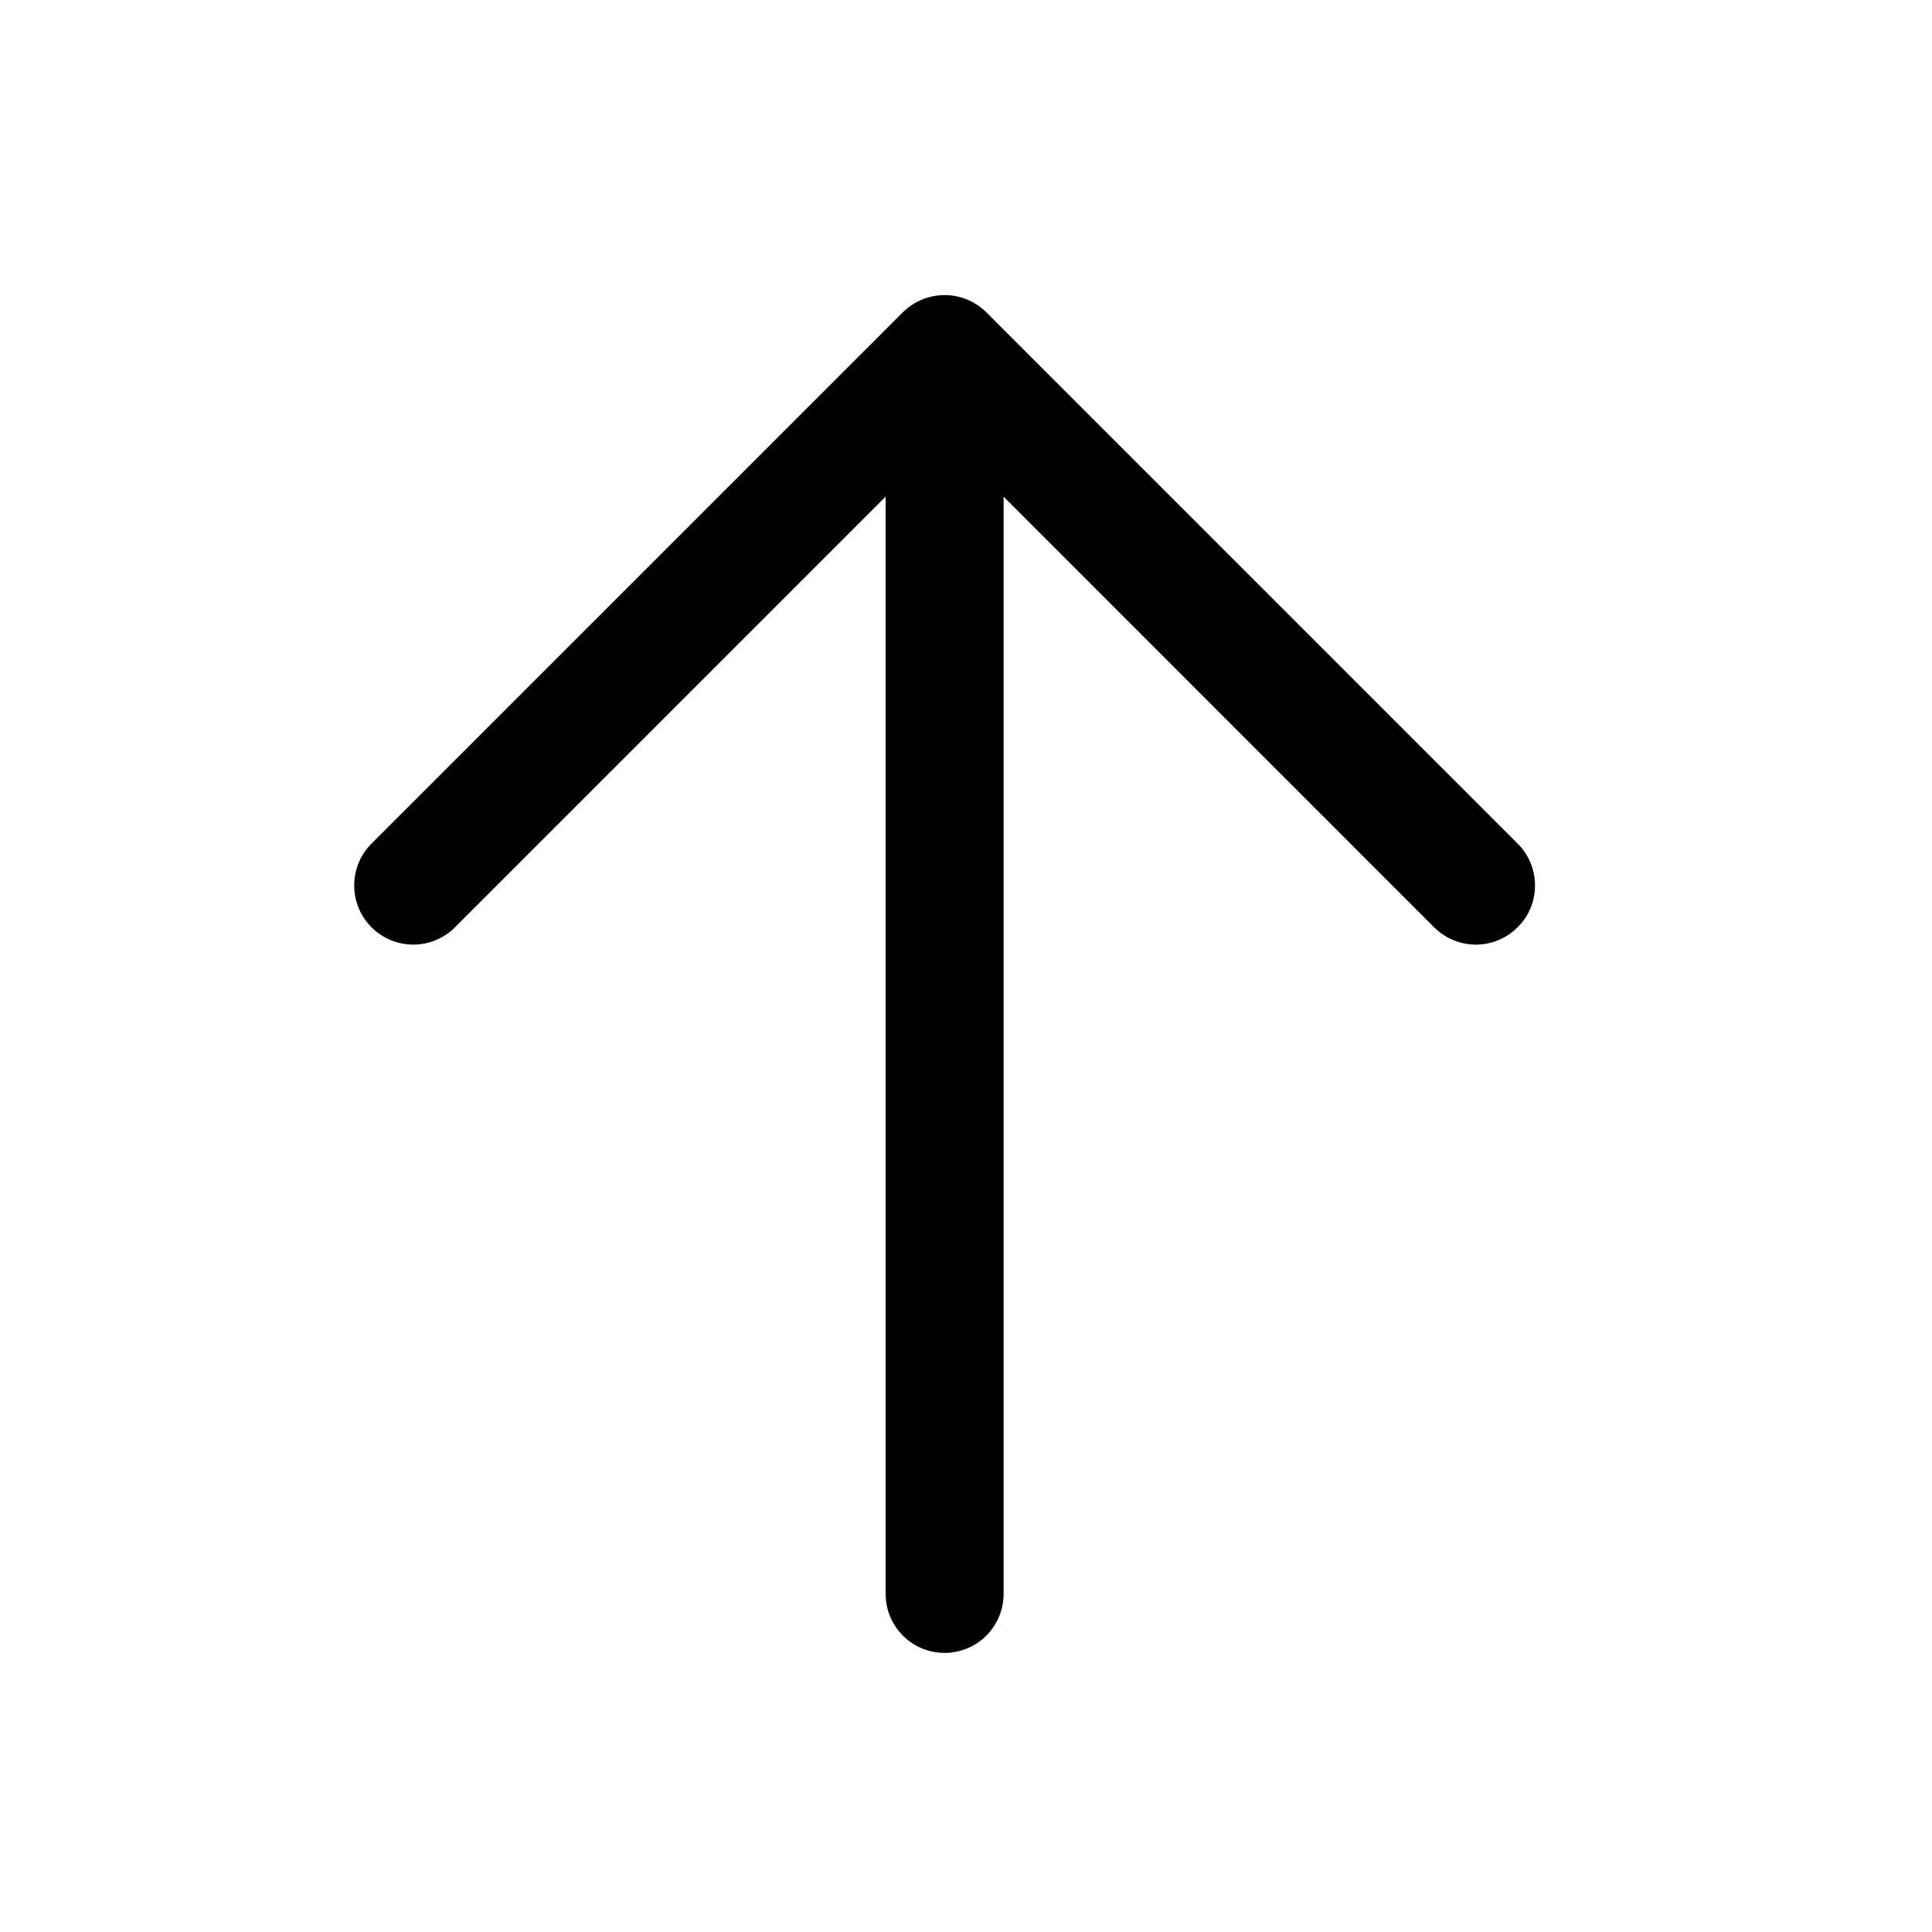
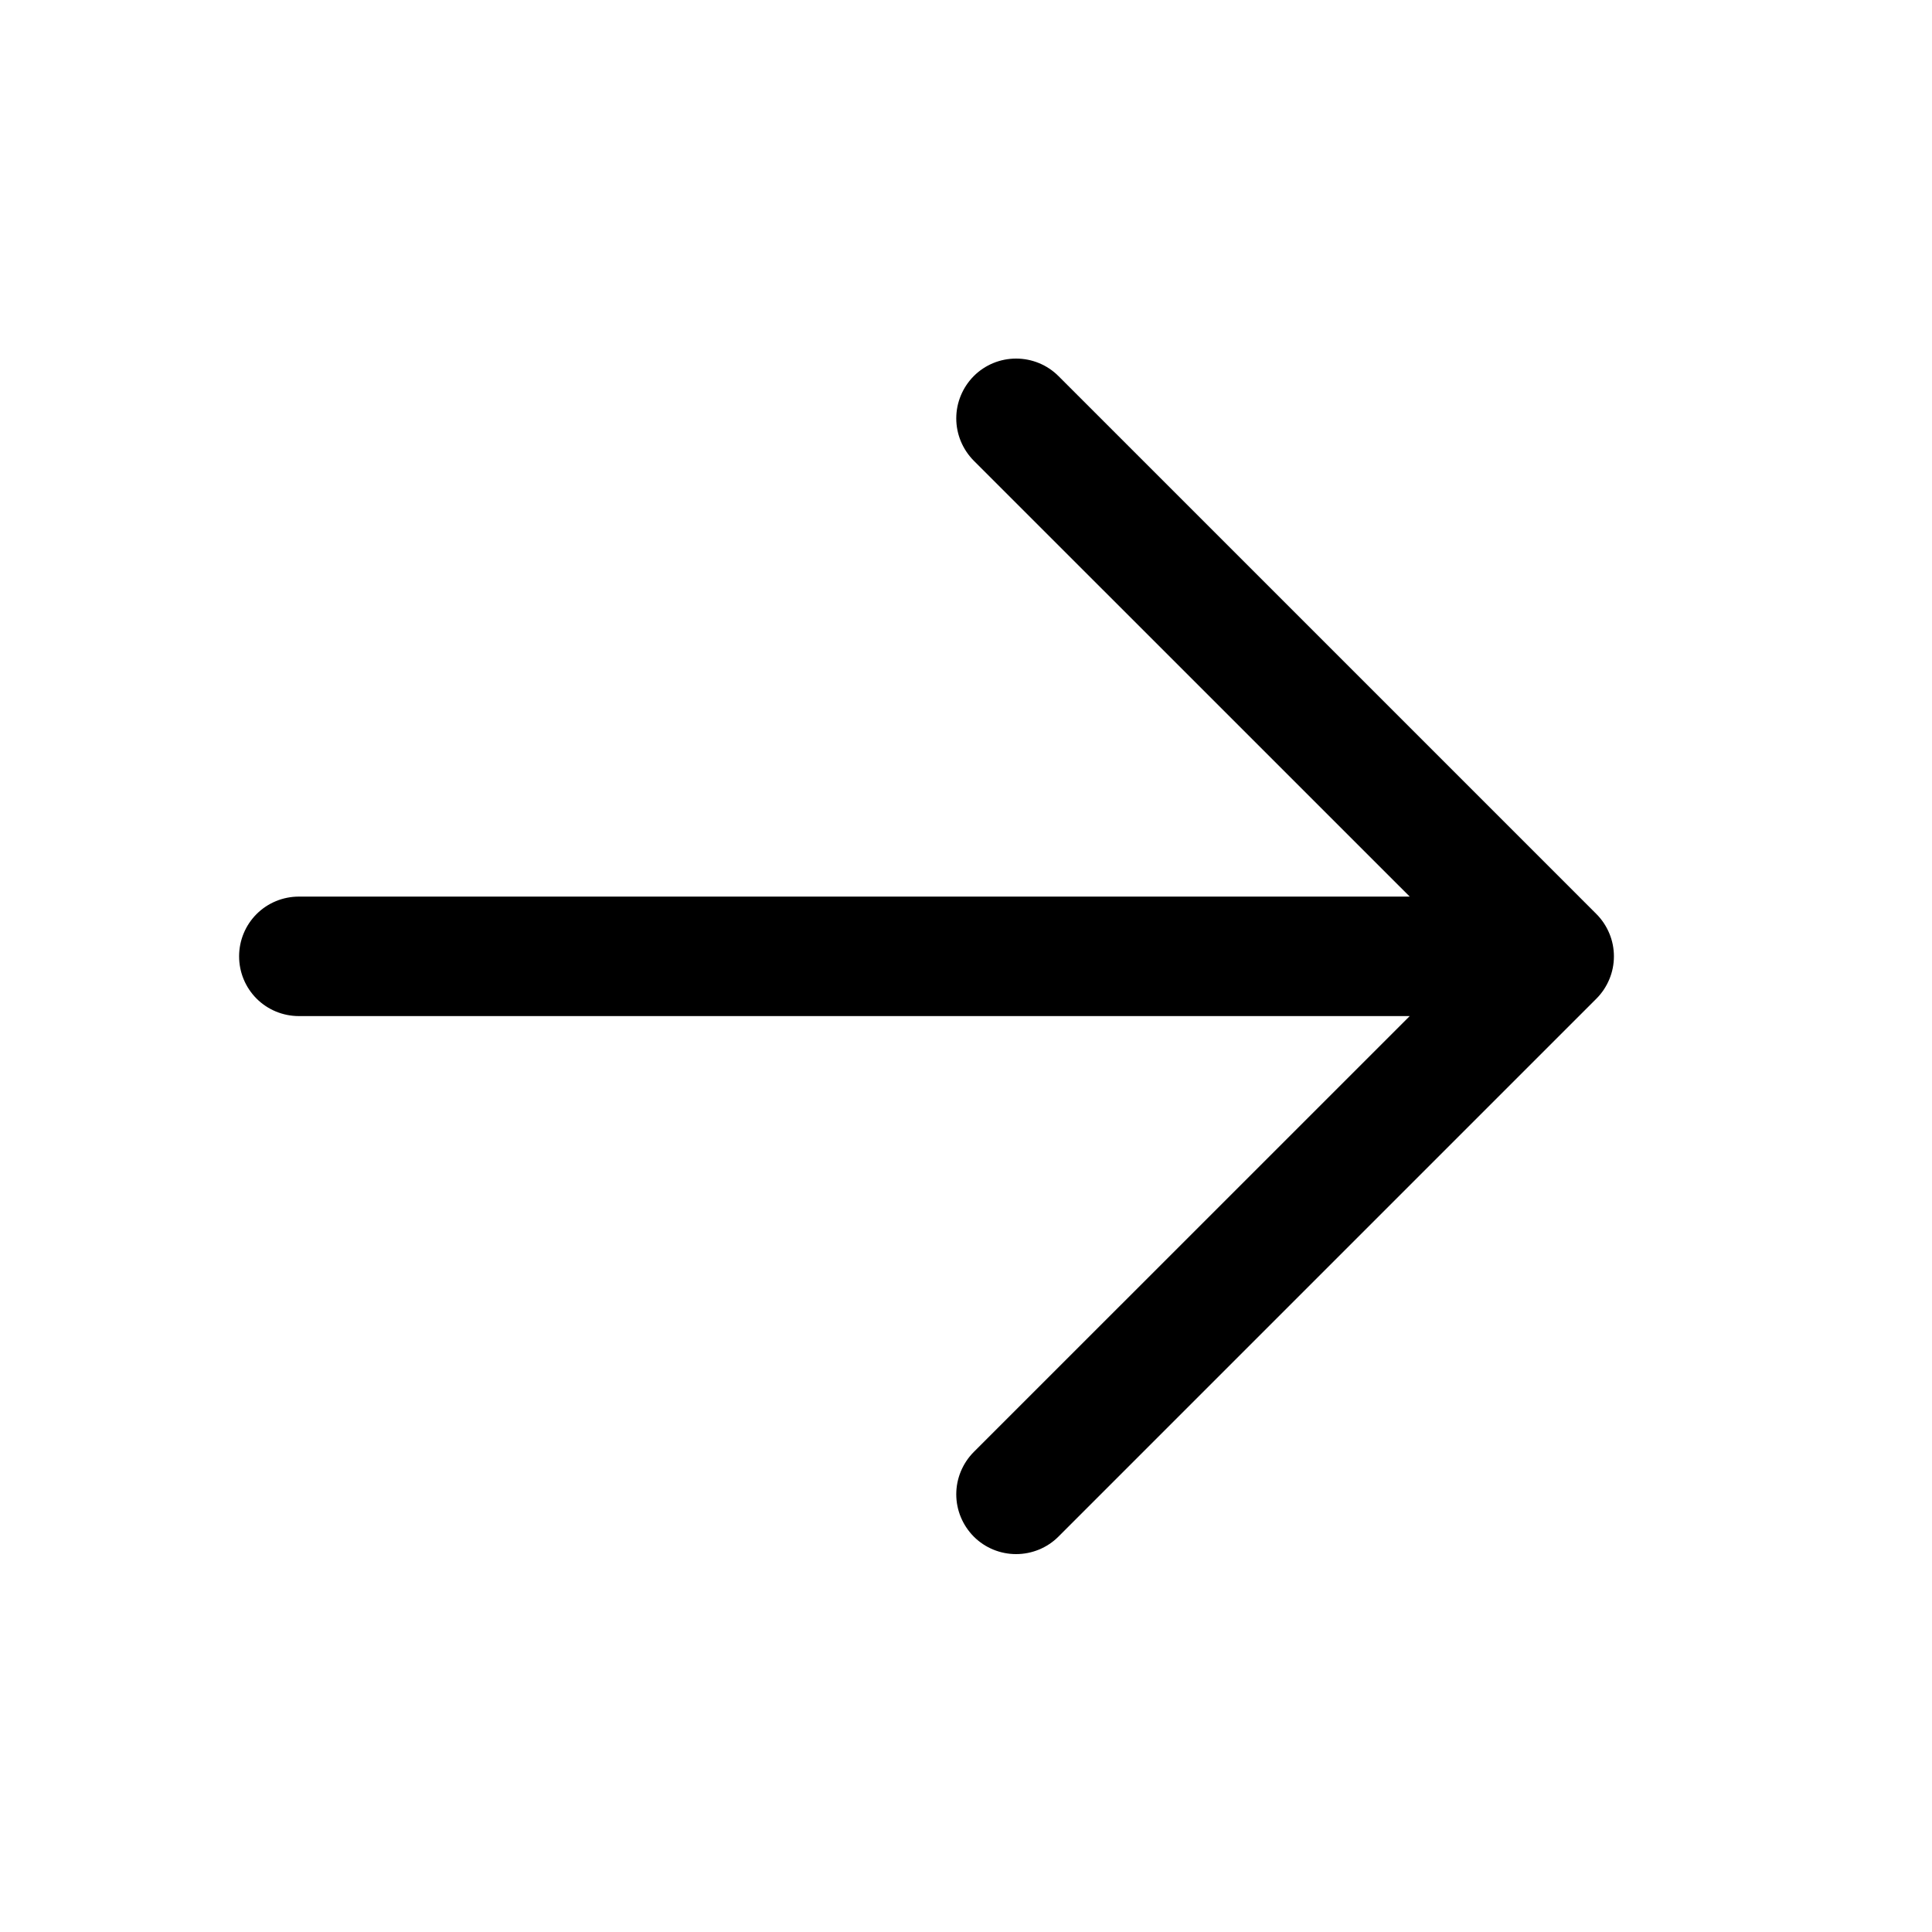
- <svg xmlns="http://www.w3.org/2000/svg" width="15" height="15" viewBox="0 0 15 15" fill="none">
-   <path d="M6.876 3.856L6.876 12.375C6.876 12.496 6.924 12.613 7.01 12.699C7.096 12.785 7.212 12.833 7.334 12.833C7.455 12.833 7.572 12.785 7.658 12.699C7.744 12.613 7.792 12.496 7.792 12.375L7.792 3.856L11.134 7.199C11.22 7.285 11.337 7.334 11.459 7.334C11.581 7.334 11.697 7.285 11.783 7.199C11.87 7.113 11.918 6.997 11.918 6.875C11.918 6.753 11.87 6.636 11.783 6.55L7.658 2.425C7.616 2.383 7.565 2.349 7.51 2.326C7.454 2.303 7.394 2.291 7.334 2.291C7.274 2.291 7.214 2.303 7.158 2.326C7.103 2.349 7.052 2.383 7.009 2.425L2.884 6.55C2.798 6.636 2.75 6.753 2.75 6.875C2.75 6.997 2.798 7.113 2.884 7.199C2.97 7.285 3.087 7.334 3.209 7.334C3.331 7.334 3.447 7.285 3.533 7.199L6.876 3.856Z" fill="black" />
+ <svg xmlns="http://www.w3.org/2000/svg" width="25" height="25" viewBox="0 0 25 25" fill="none">
+   <path d="M18.242 13.148L3.867 13.148C3.662 13.148 3.465 13.067 3.32 12.922C3.175 12.777 3.094 12.58 3.094 12.375C3.094 12.17 3.175 11.973 3.32 11.828C3.465 11.683 3.662 11.602 3.867 11.602L18.242 11.602L12.601 5.962C12.456 5.816 12.374 5.619 12.374 5.414C12.374 5.209 12.456 5.012 12.601 4.866C12.746 4.721 12.943 4.64 13.148 4.64C13.354 4.64 13.551 4.721 13.696 4.866L20.657 11.827C20.729 11.899 20.786 11.985 20.825 12.079C20.864 12.172 20.884 12.273 20.884 12.375C20.884 12.477 20.864 12.578 20.825 12.671C20.786 12.765 20.729 12.851 20.657 12.923L13.696 19.884C13.551 20.029 13.354 20.11 13.148 20.11C12.943 20.11 12.746 20.029 12.601 19.884C12.456 19.738 12.374 19.541 12.374 19.336C12.374 19.131 12.456 18.934 12.601 18.788L18.242 13.148Z" fill="black" />
</svg>
